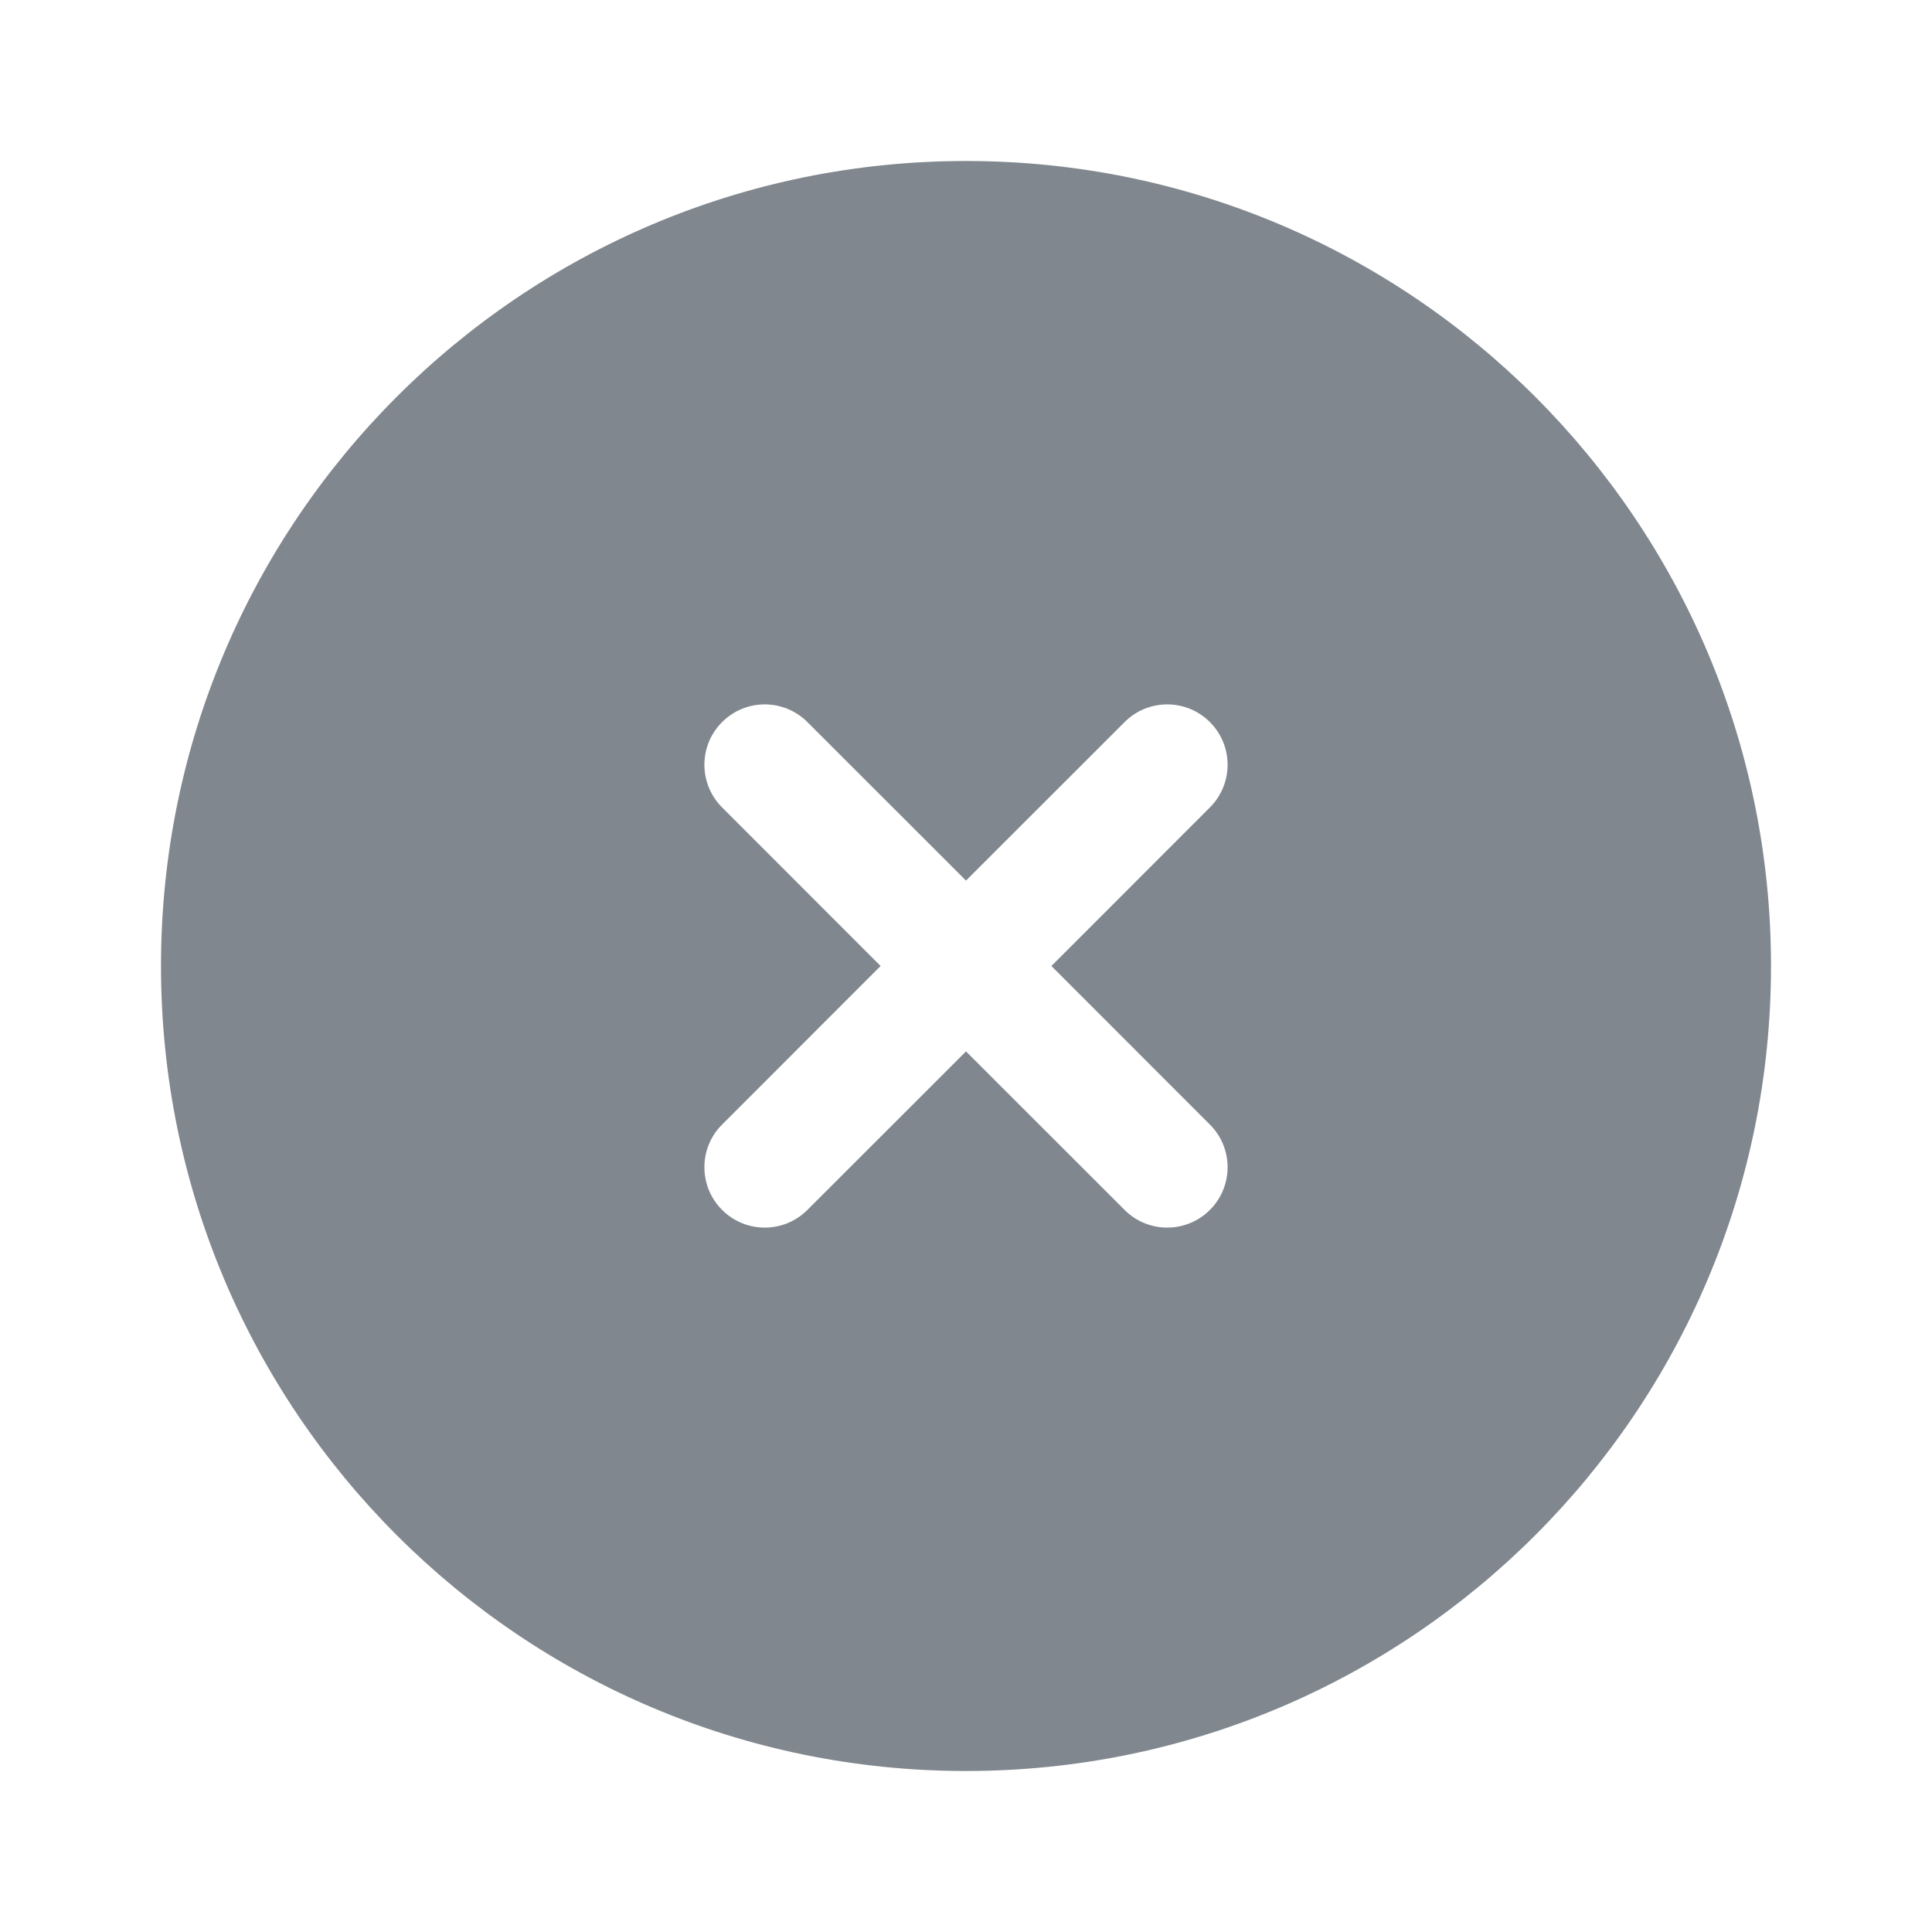
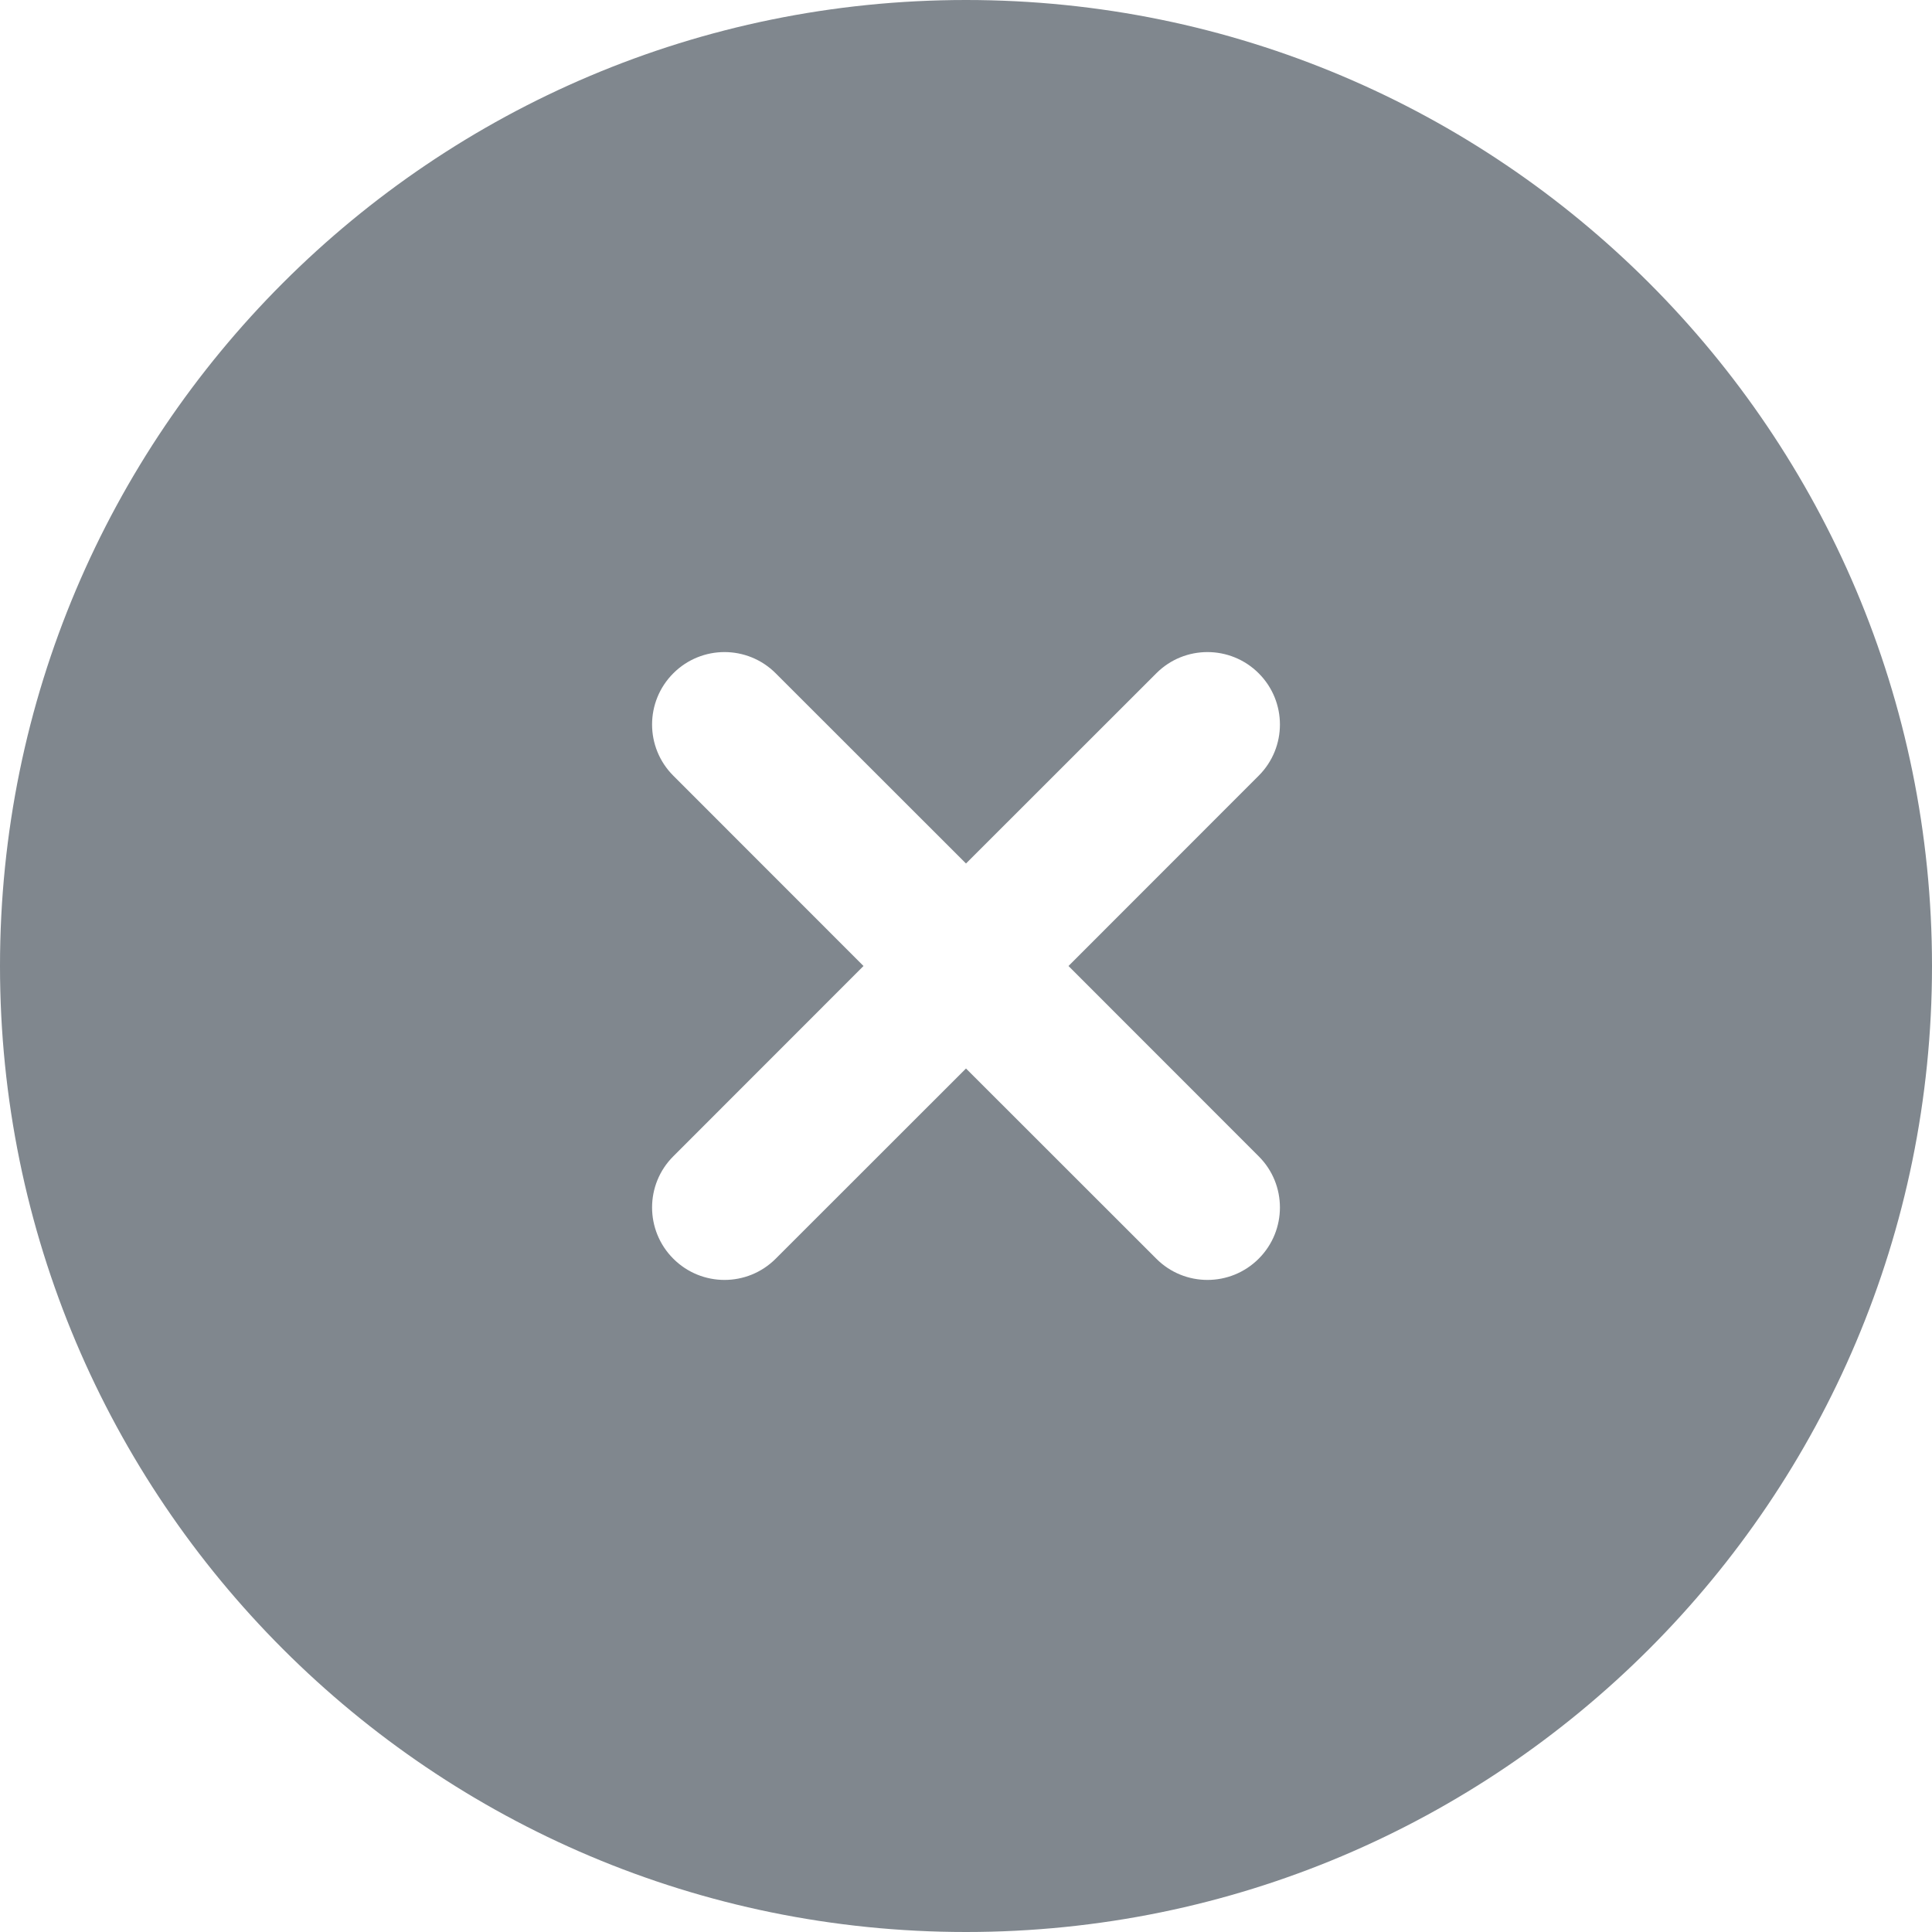
- <svg xmlns="http://www.w3.org/2000/svg" width="24" height="24" viewBox="0 0 24 24" fill="none">
-   <path fill-rule="evenodd" clip-rule="evenodd" d="M22 12C22 17.523 17.523 22 12 22C6.477 22 2 17.523 2 12C2 6.477 6.477 2 12 2C17.523 2 22 6.477 22 12ZM8.97 8.97C9.263 8.677 9.737 8.677 10.03 8.97L12 10.939L13.97 8.97C14.262 8.677 14.737 8.677 15.03 8.97C15.323 9.263 15.323 9.737 15.03 10.03L13.061 12L15.03 13.97C15.323 14.262 15.323 14.737 15.03 15.03C14.737 15.323 14.262 15.323 13.97 15.03L12 13.061L10.03 15.03C9.737 15.323 9.263 15.323 8.97 15.03C8.677 14.737 8.677 14.262 8.97 13.97L10.939 12L8.97 10.03C8.677 9.737 8.677 9.263 8.97 8.97Z" fill="#80878E" />
+ <svg xmlns="http://www.w3.org/2000/svg" width="20" height="20" viewBox="0 0 20 20" fill="none">
+   <path d="M20 10C20 15.523 15.523 20 10 20C4.477 20 0 15.523 0 10C0 4.477 4.477 0 10 0C15.523 0 20 4.477 20 10ZM6.97 6.97C6.677 7.263 6.677 7.737 6.97 8.03L8.939 10L6.97 11.97C6.677 12.262 6.677 12.737 6.97 13.03C7.263 13.323 7.737 13.323 8.03 13.03L10 11.061L11.97 13.03C12.262 13.323 12.737 13.323 13.03 13.03C13.323 12.737 13.323 12.262 13.03 11.97L11.061 10L13.03 8.03C13.323 7.737 13.323 7.263 13.03 6.97C12.737 6.677 12.262 6.677 11.97 6.97L10 8.939L8.03 6.97C7.737 6.677 7.263 6.677 6.97 6.97Z" fill="#80878E" />
</svg>
